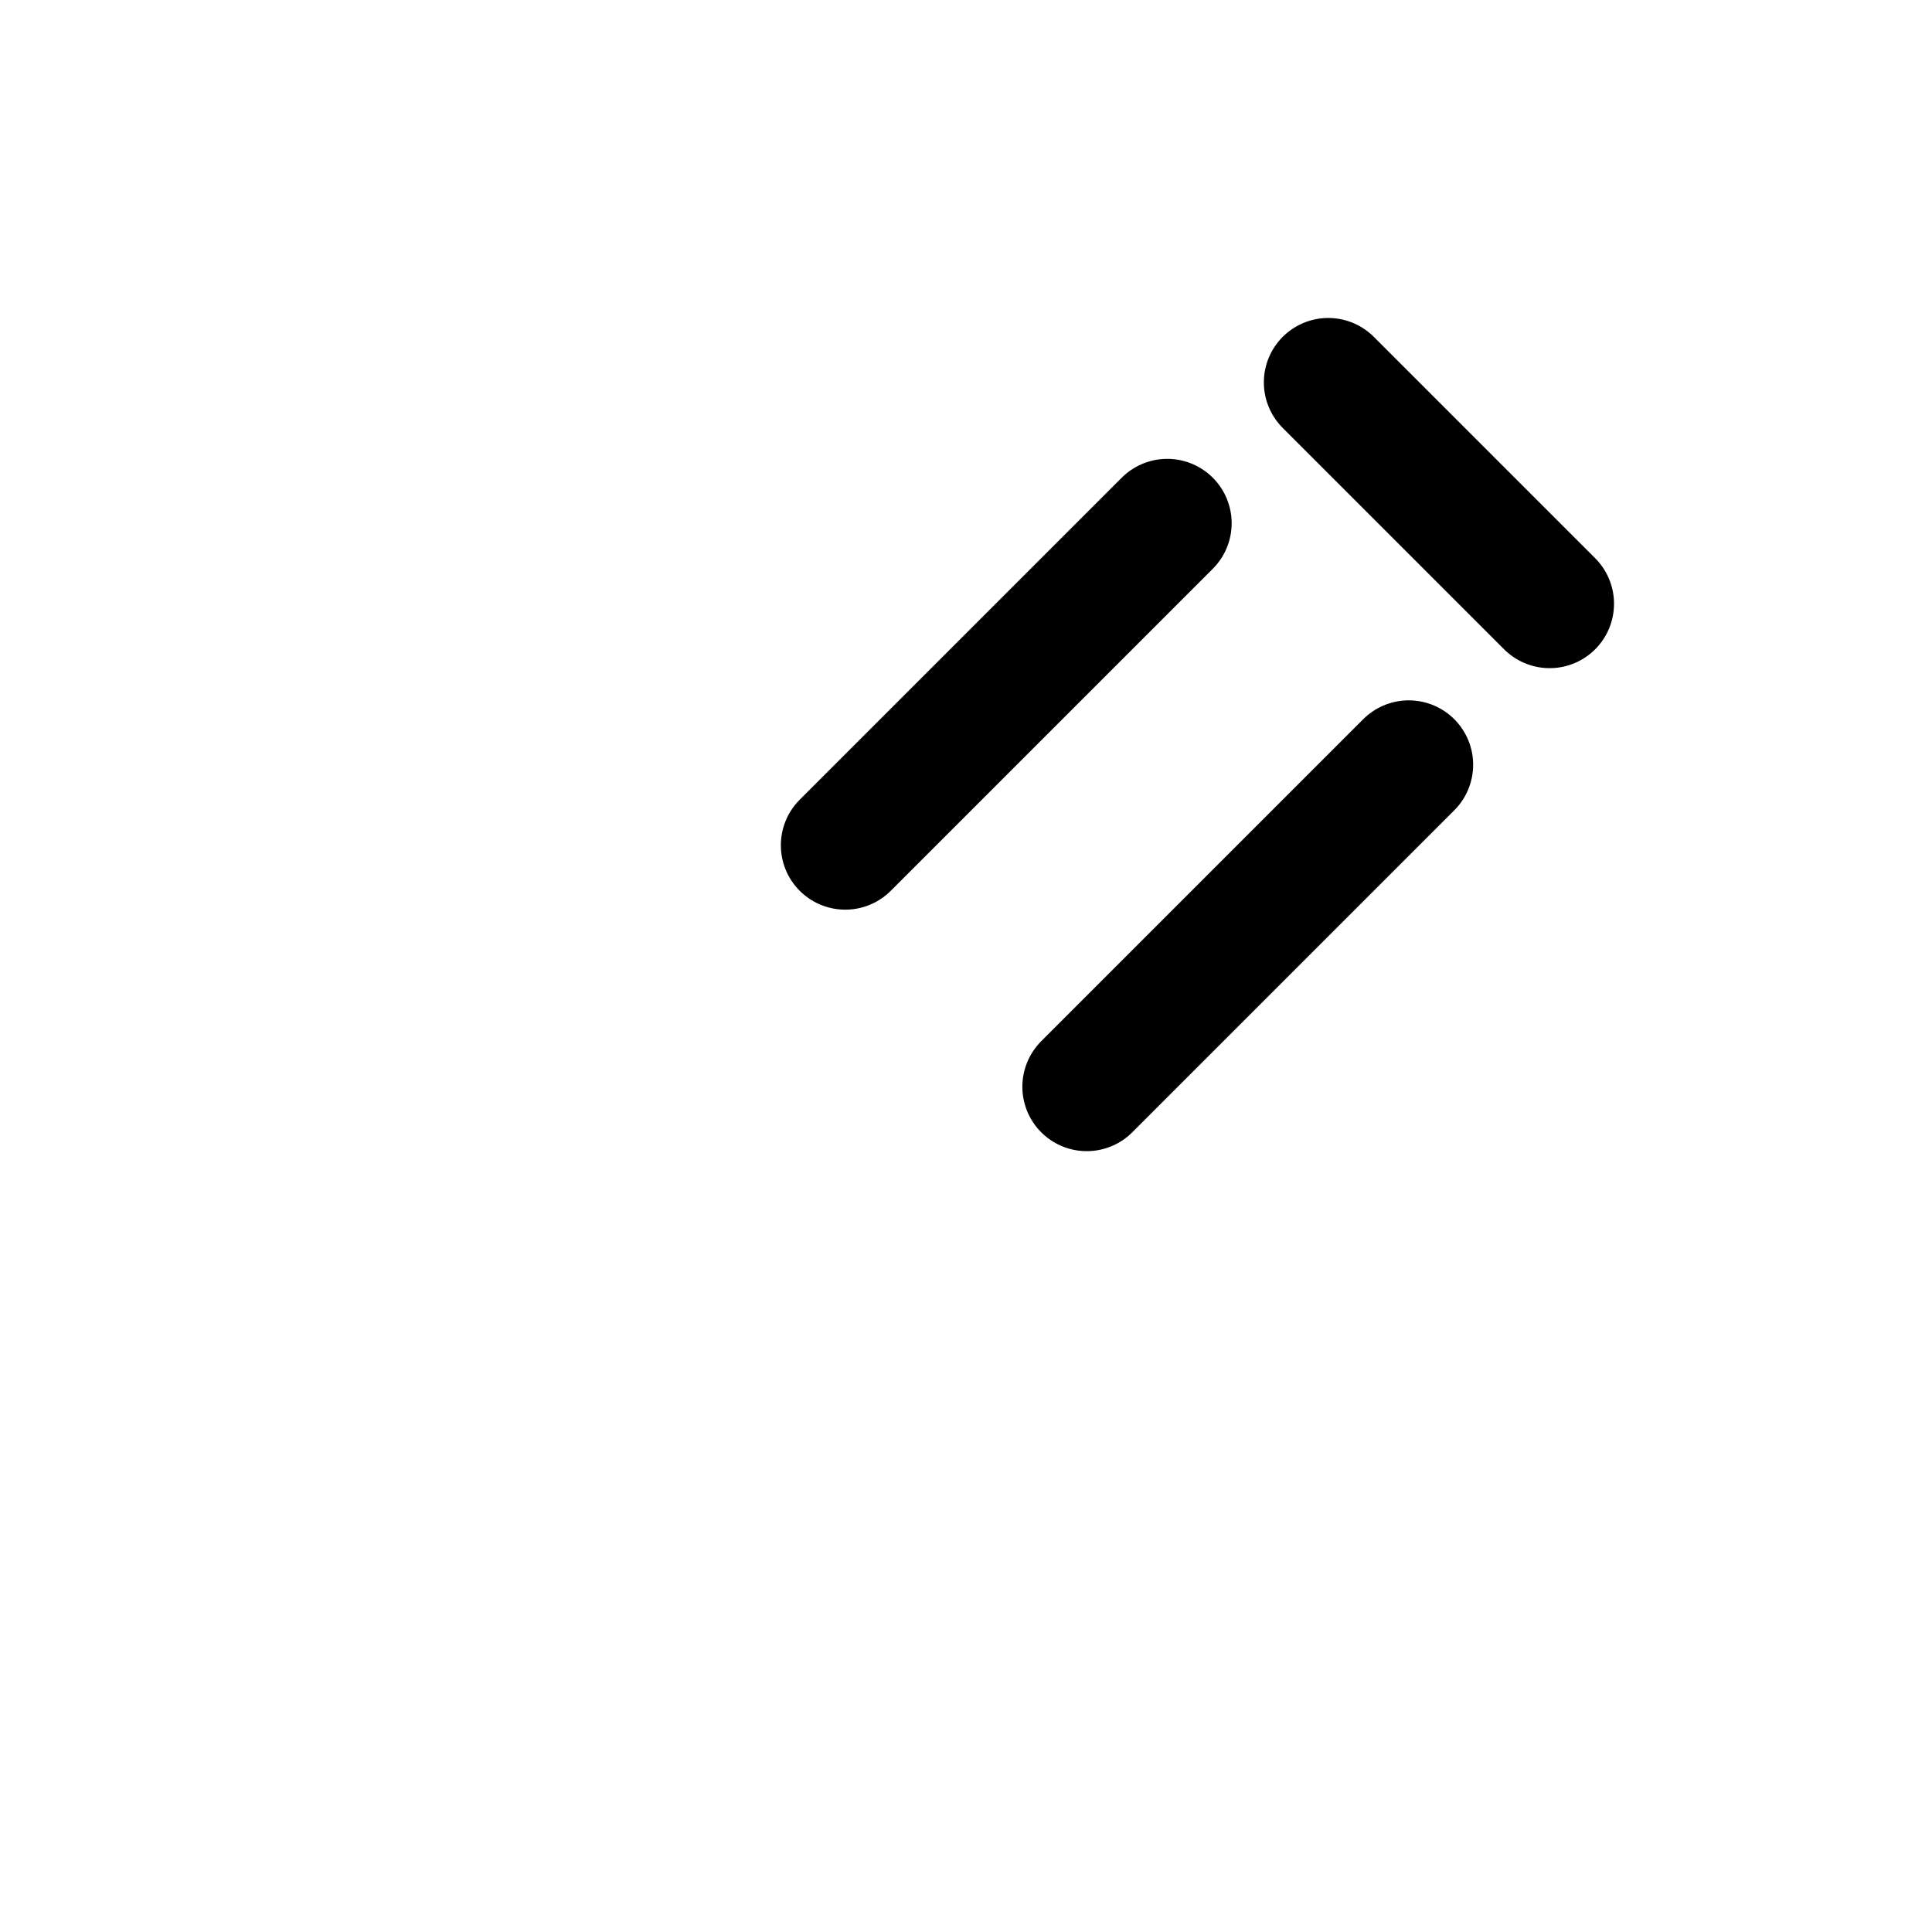
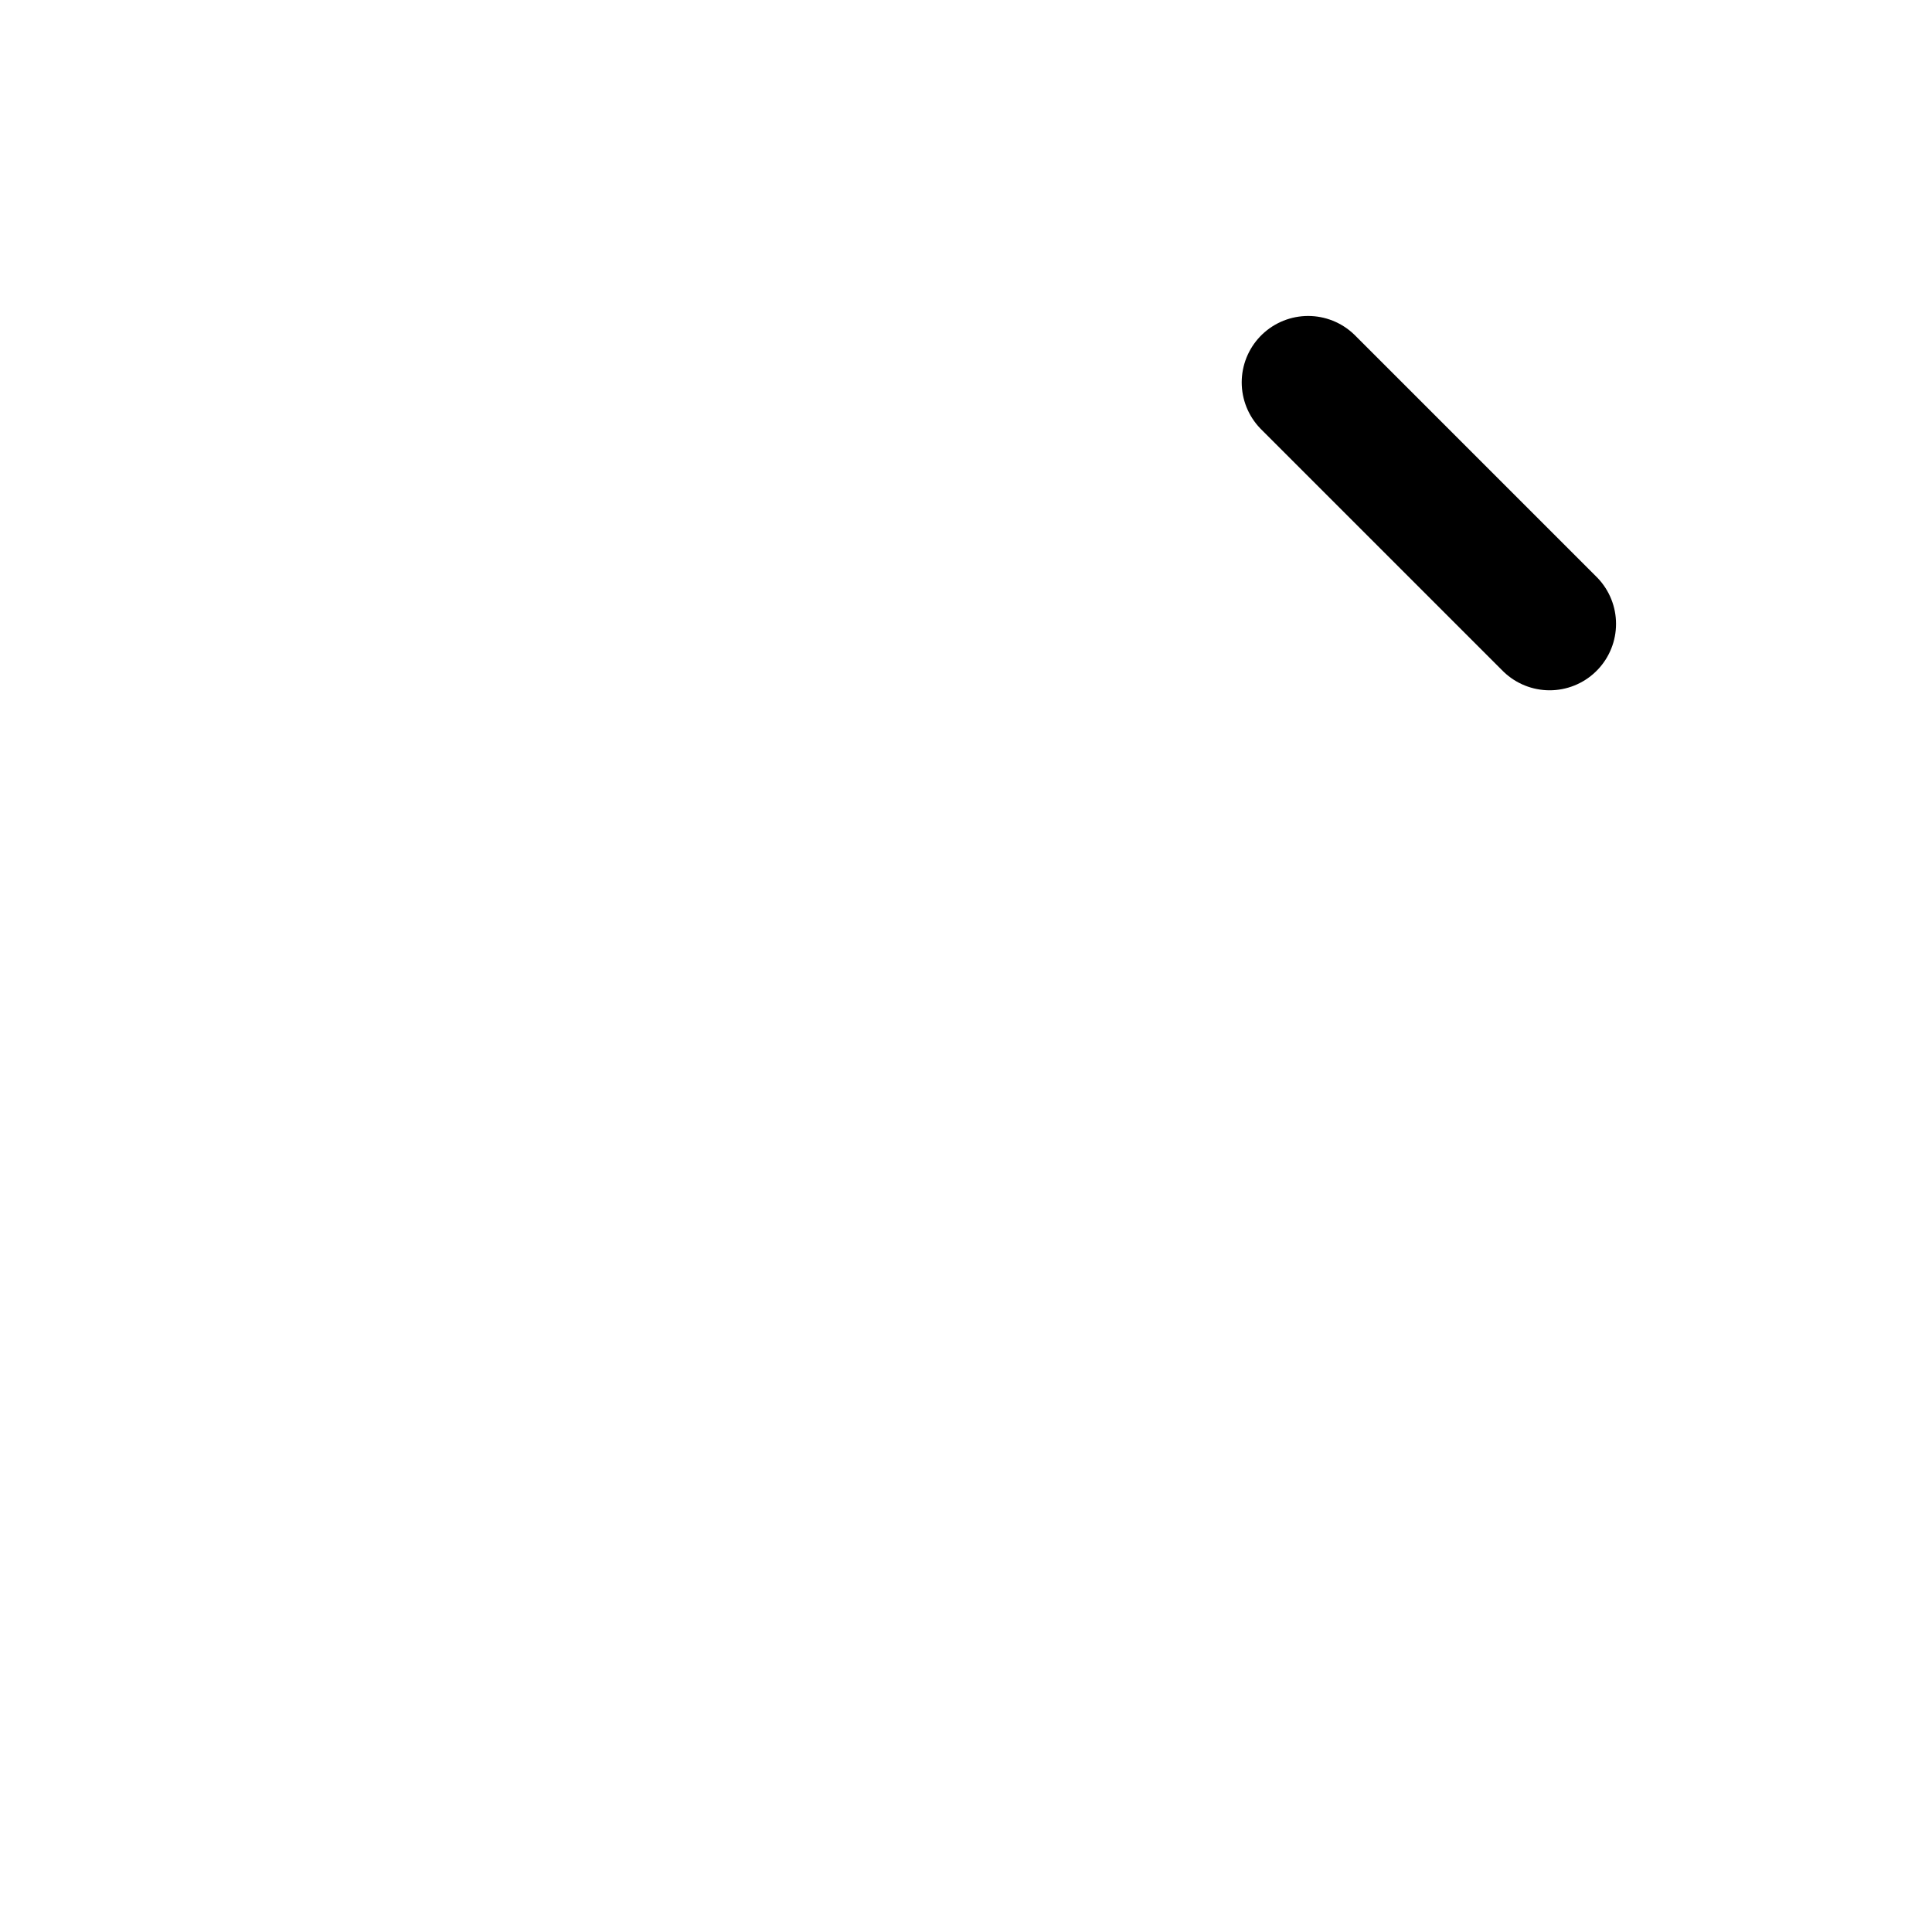
<svg xmlns="http://www.w3.org/2000/svg" width="24" height="24" viewBox="0 0 24 24">
-   <g fill="none" stroke="black" stroke-width="1.6" stroke-linecap="round" stroke-linejoin="round">
-     <path d="M10.5 10.5L14.5 6.5M13.5 13.5L17.5 9.5M16.5 4.75L19.25 7.5" />
+   <g fill="none" stroke="black" stroke-width="1.65" stroke-linecap="round" stroke-linejoin="round">
+     <path d="M16.25 4.75L19.25 7.75" />
  </g>
</svg>
